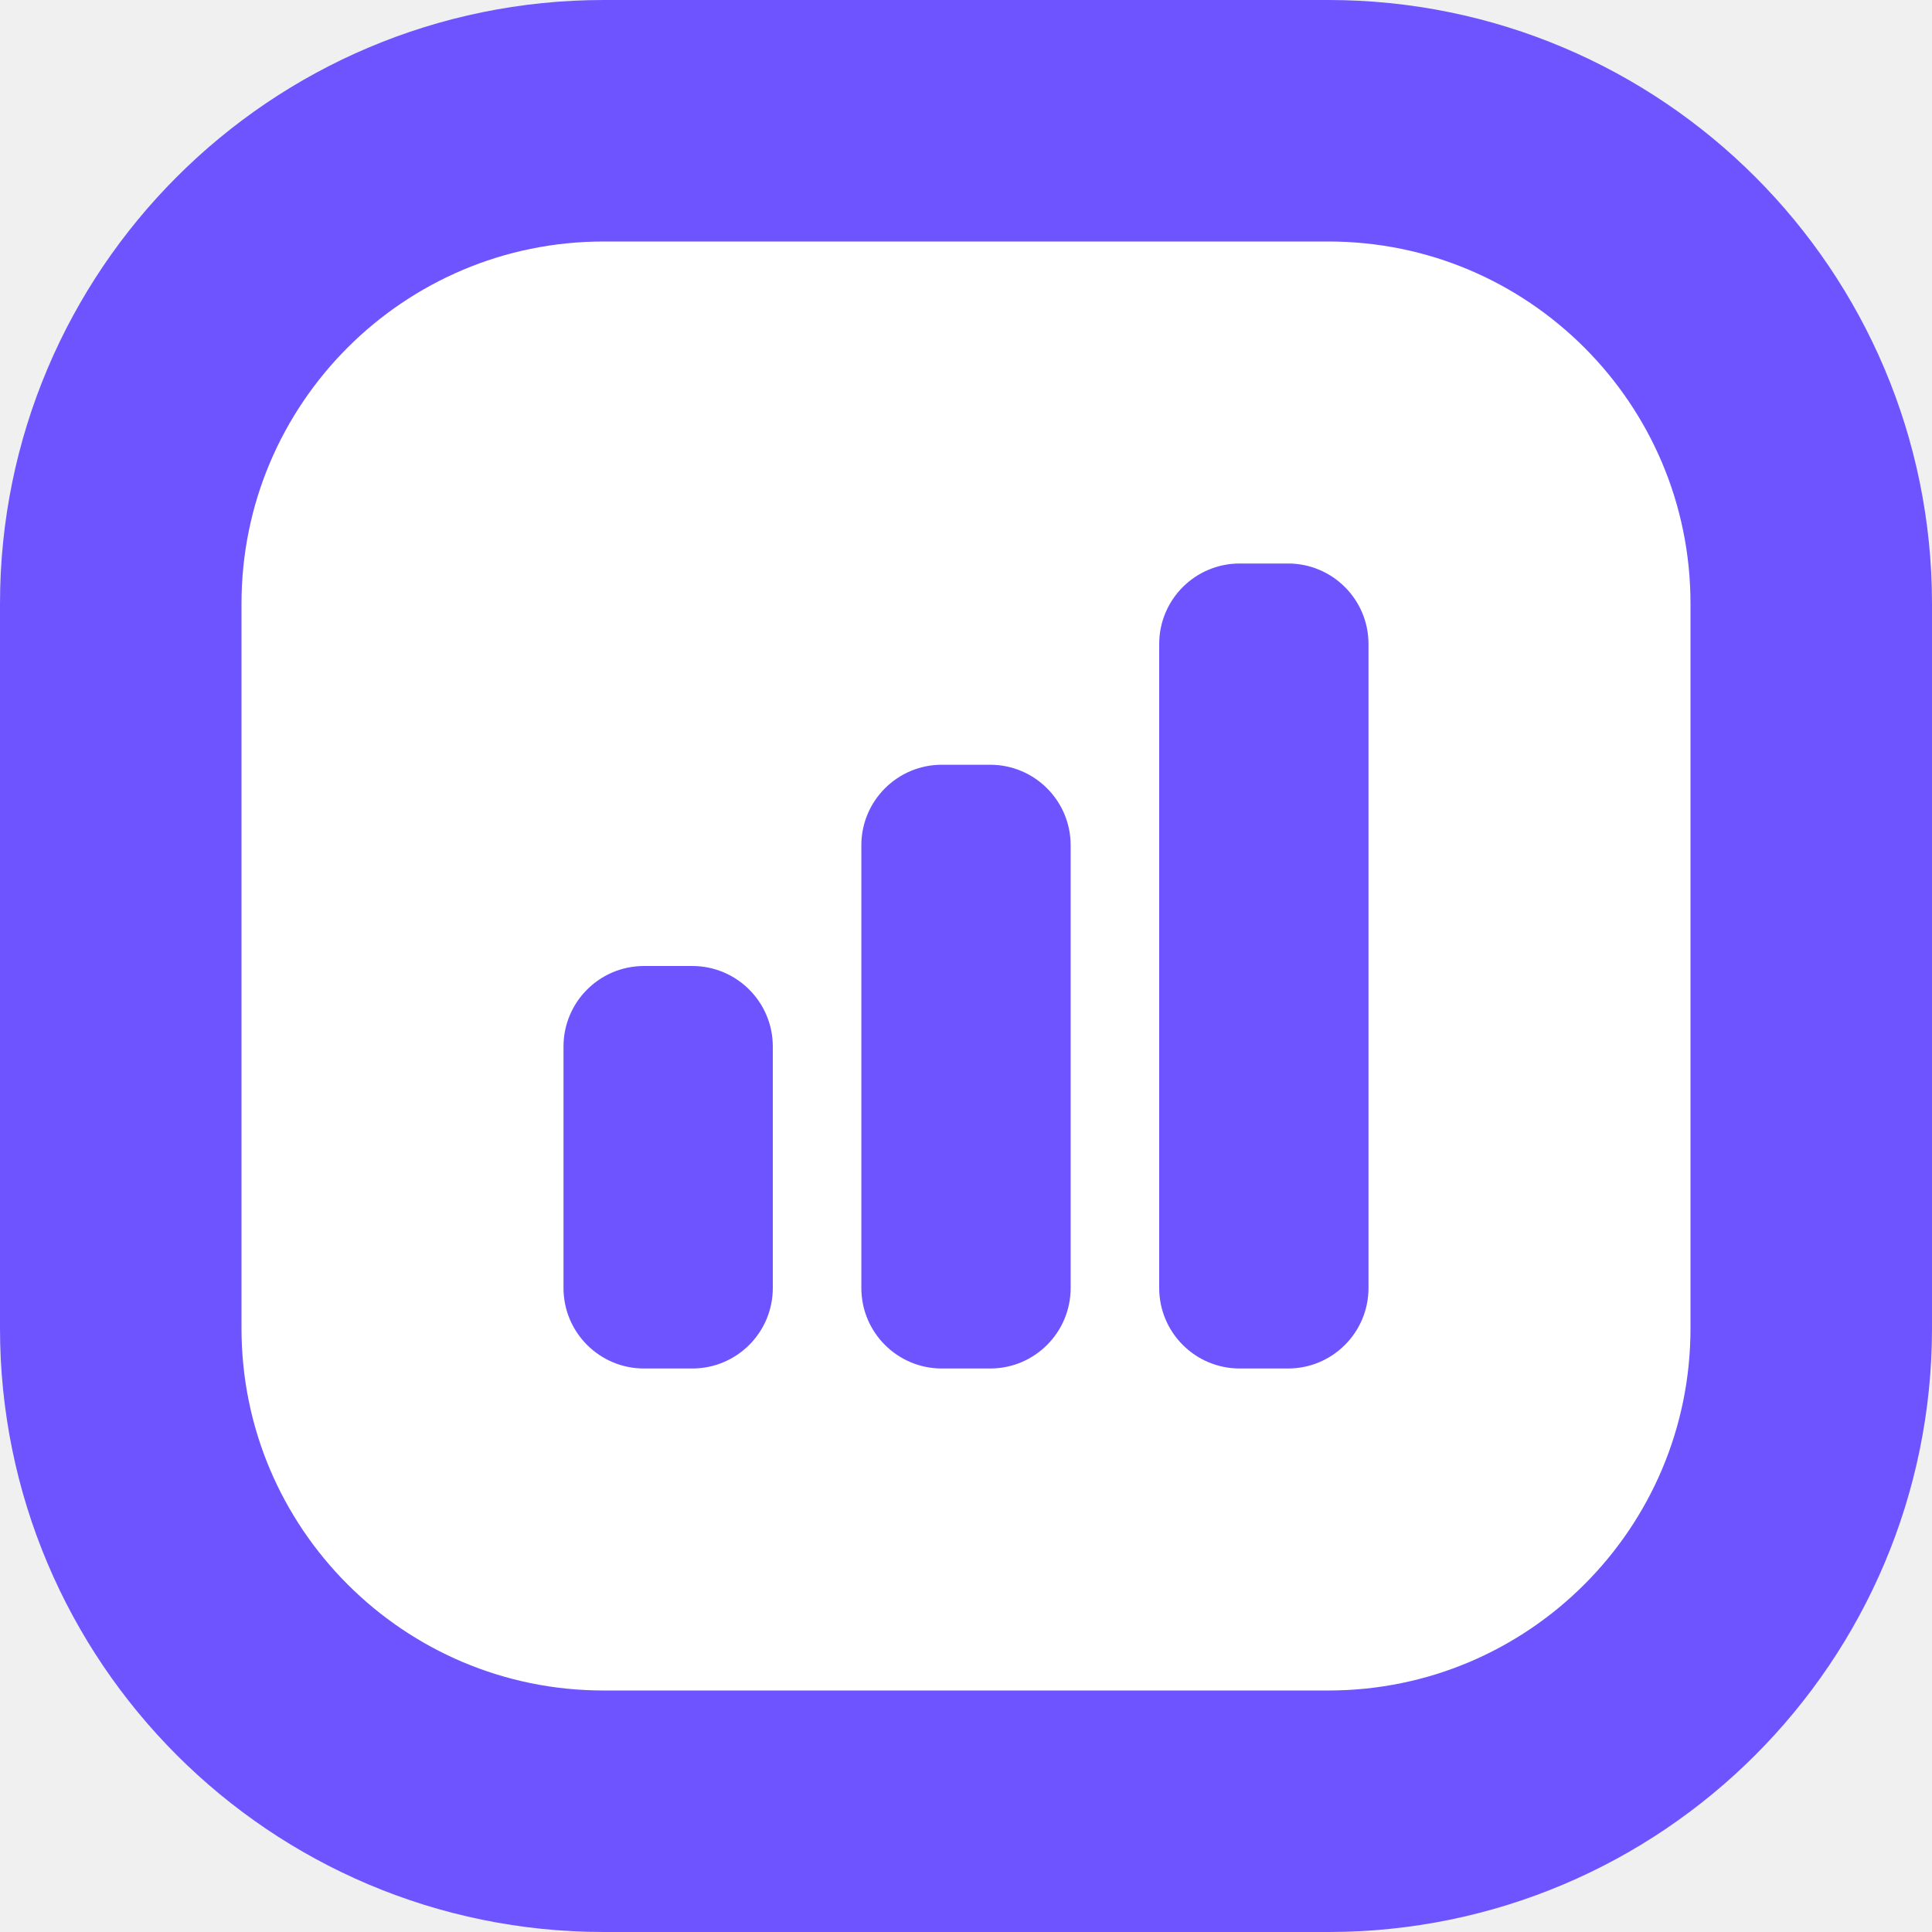
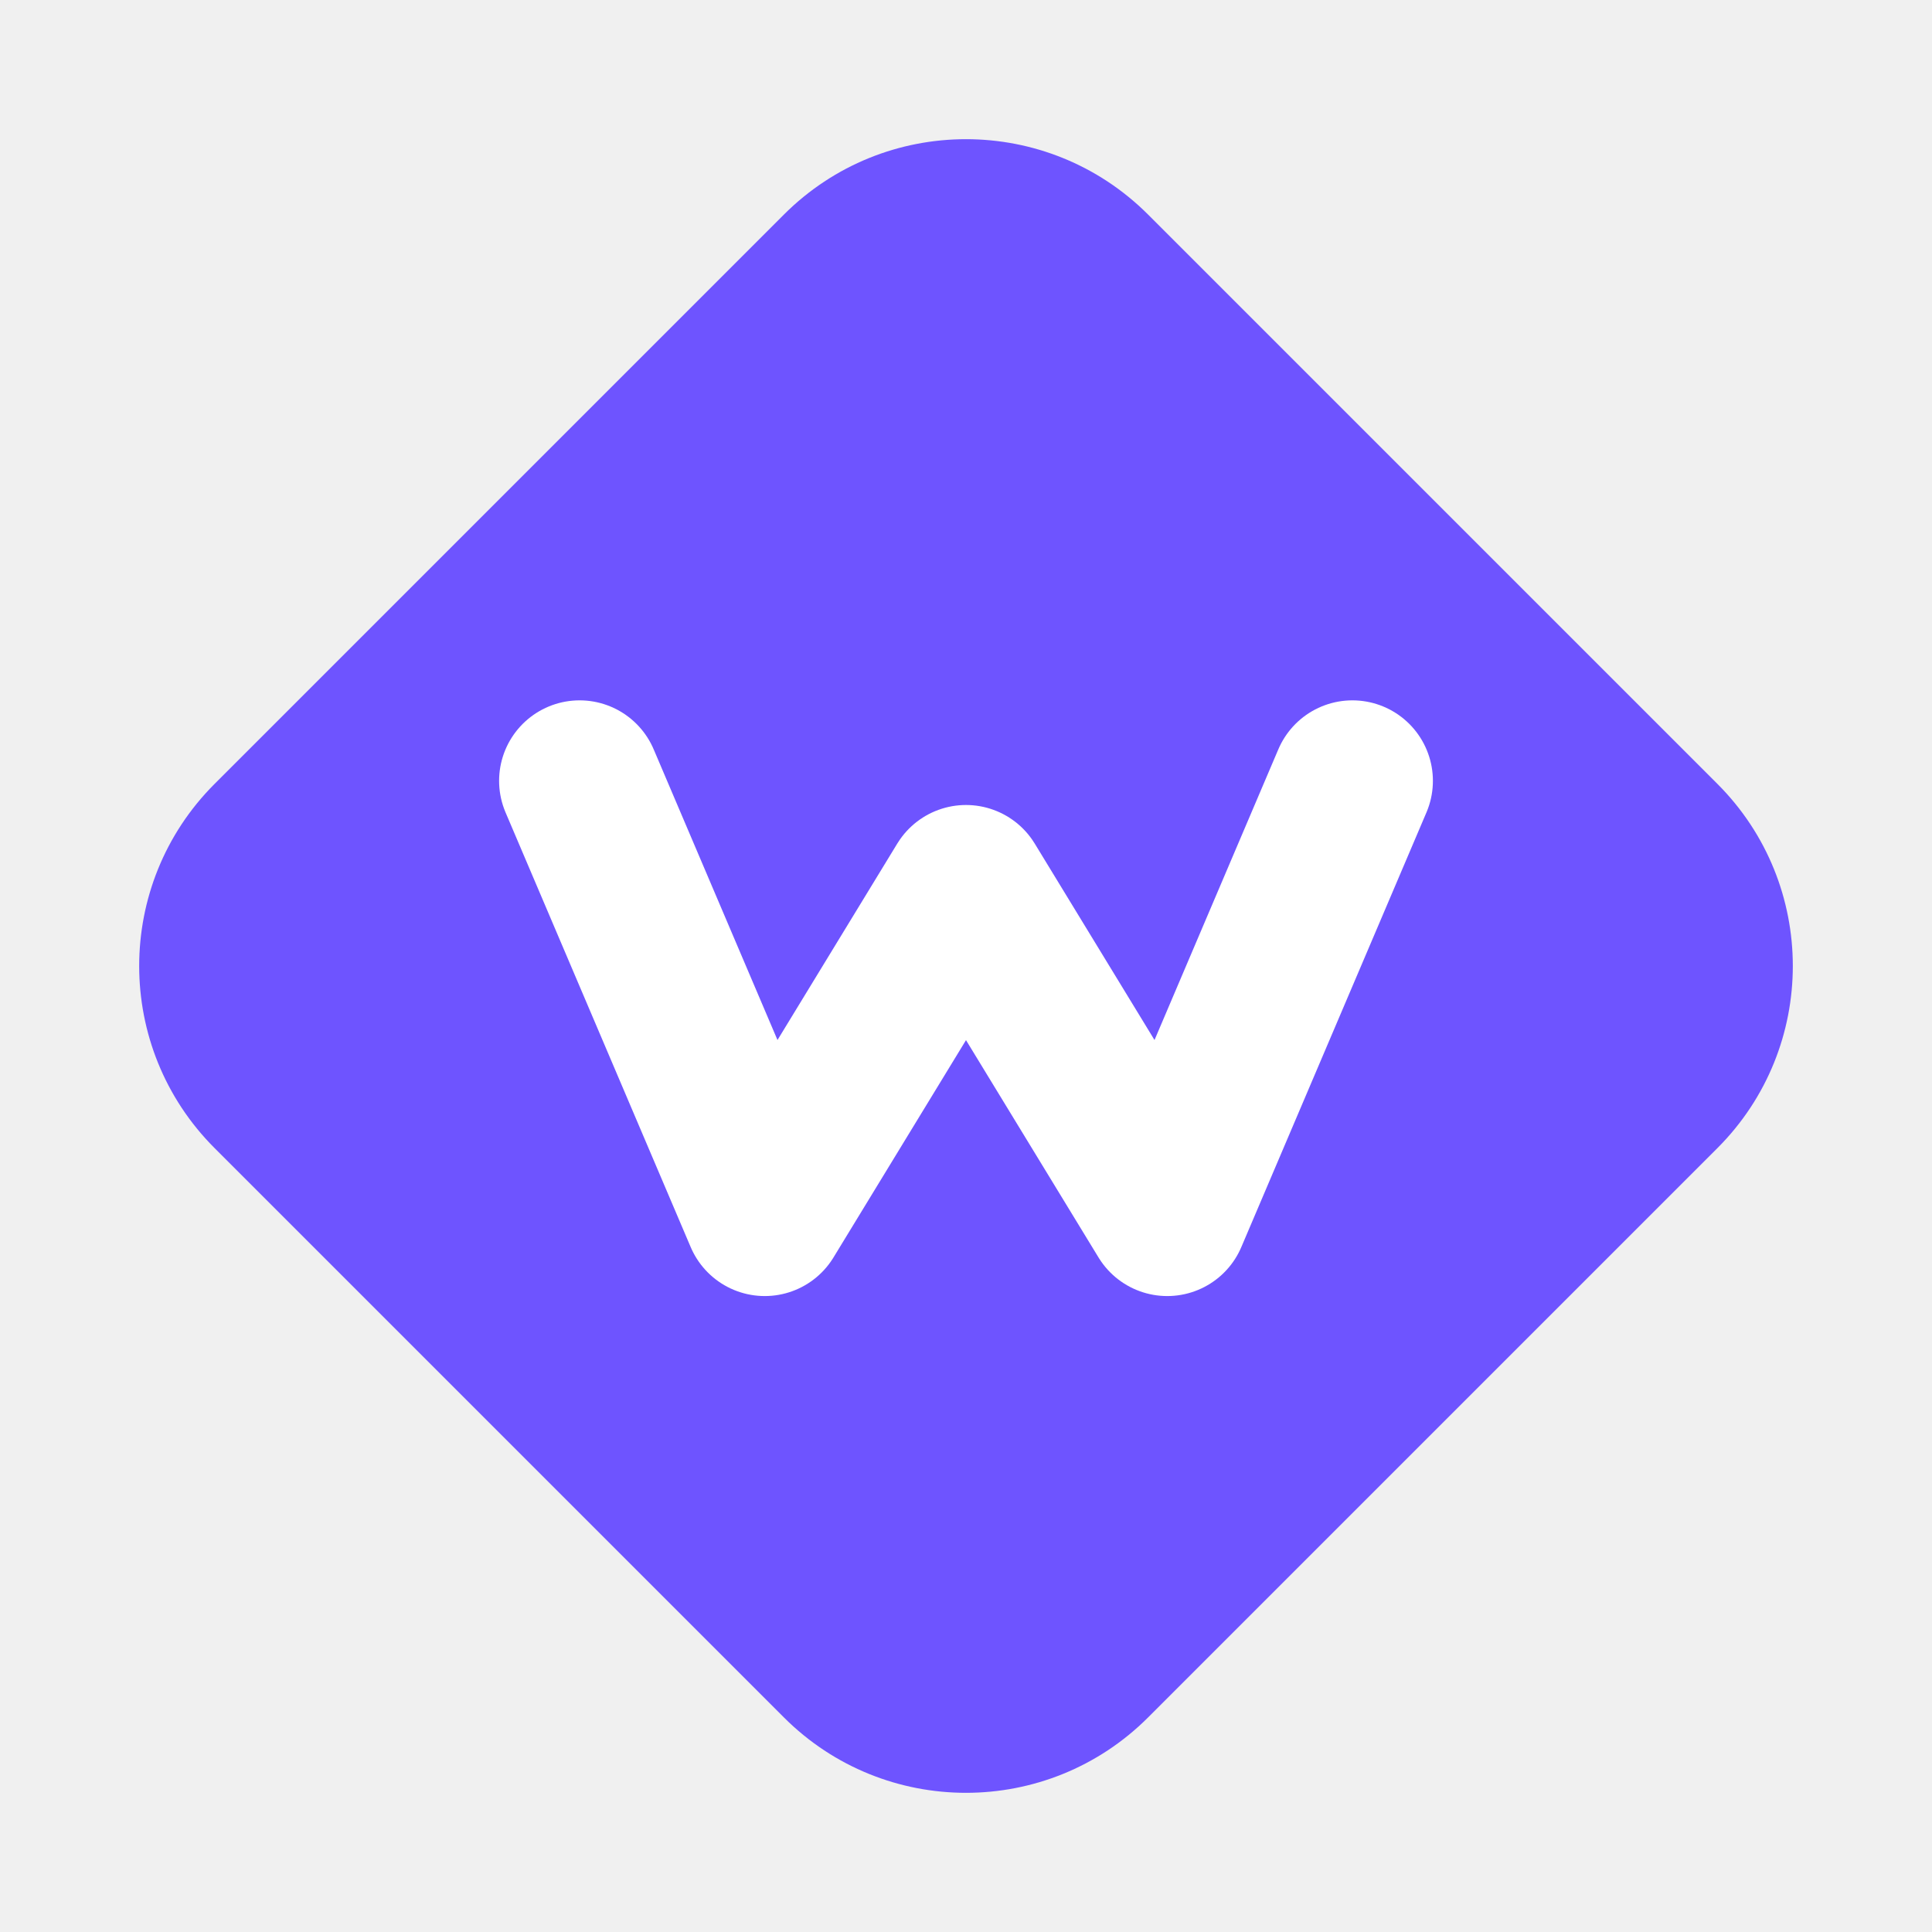
<svg xmlns="http://www.w3.org/2000/svg" viewBox="0 0 24 24">
-   <rect x="1.5" y="1.5" width="21" height="21" rx="6" fill="#fff" stroke="#6e54ff" stroke-width="3" />
-   <rect x="7" y="12" width="2.6" height="5" rx="1" fill="#6e54ff" />
-   <rect x="10.7" y="9.5" width="2.6" height="7.5" rx="1" fill="#6e54ff" />
-   <rect x="14.4" y="7" width="2.6" height="10" rx="1" fill="#6e54ff" />
+   <rect x="3.8" y="3.8" width="16.4" height="16.4" rx="3.2" fill="#6e54ff" transform="rotate(45 12 12)" />
+   <path d="M7.2 9.7 9.5 15.1 12 11 14.5 15.1 16.8 9.7" fill="none" stroke="#fff" stroke-width="2" stroke-linecap="round" stroke-linejoin="round" />
</svg>
